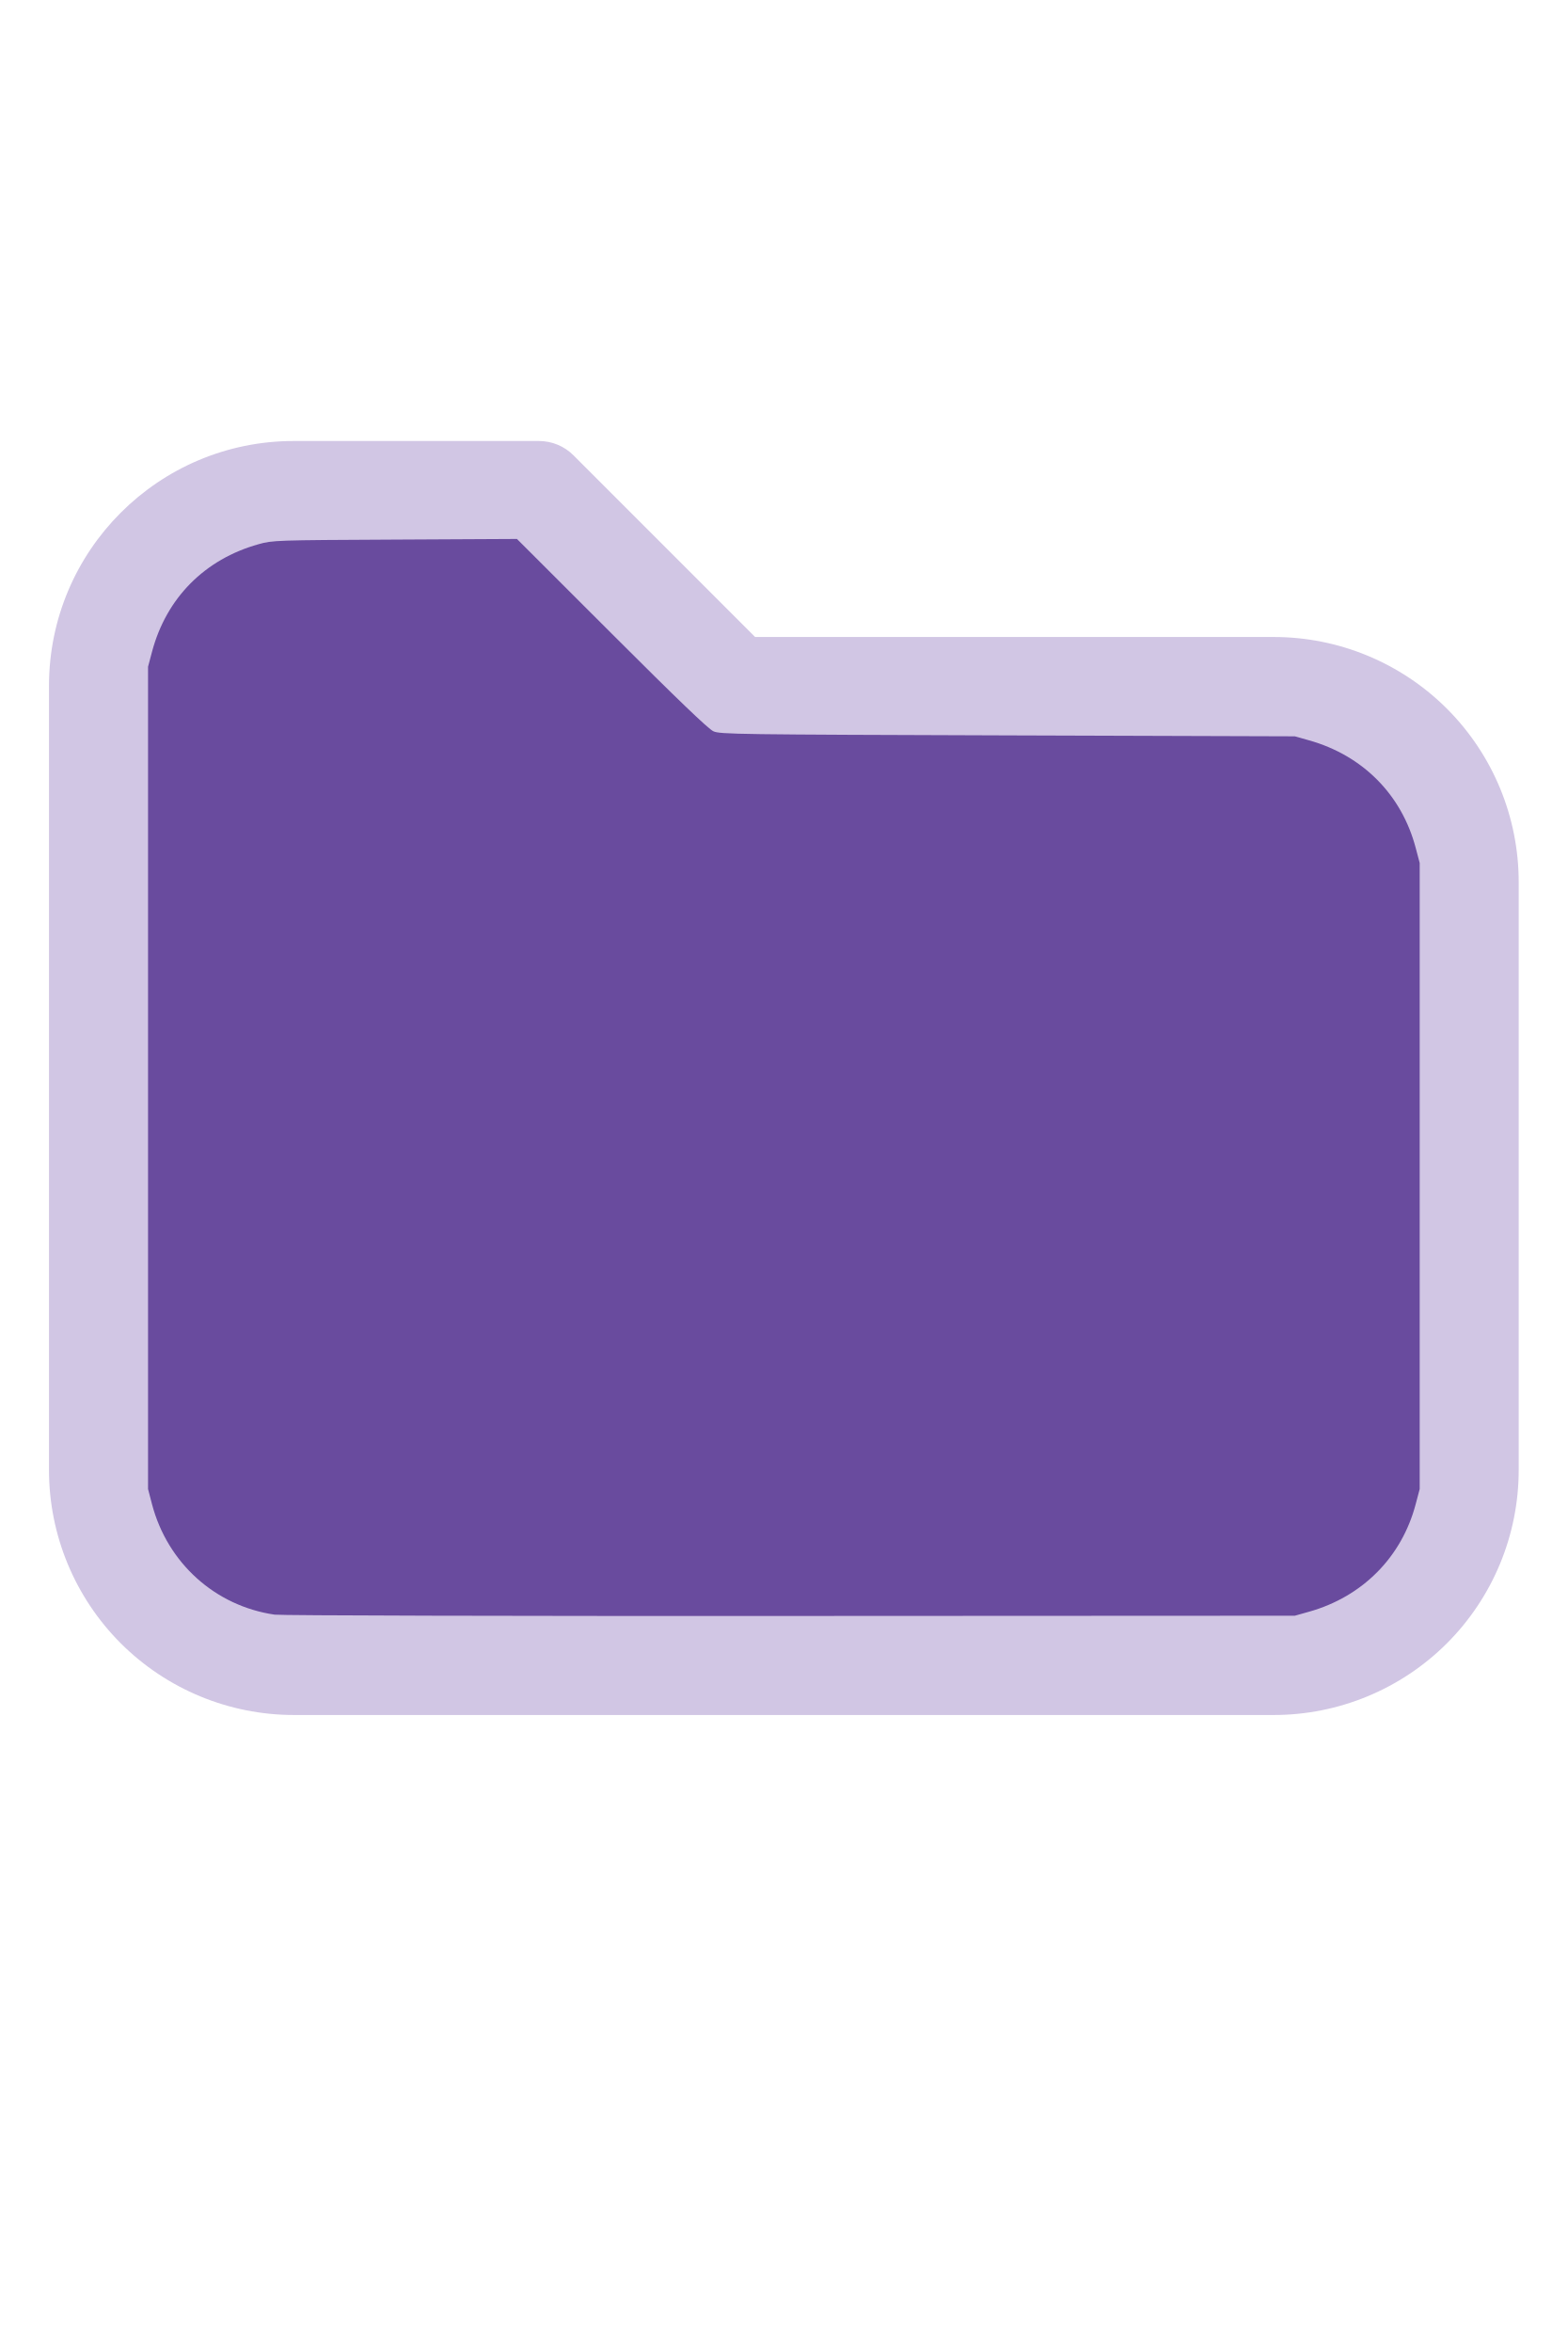
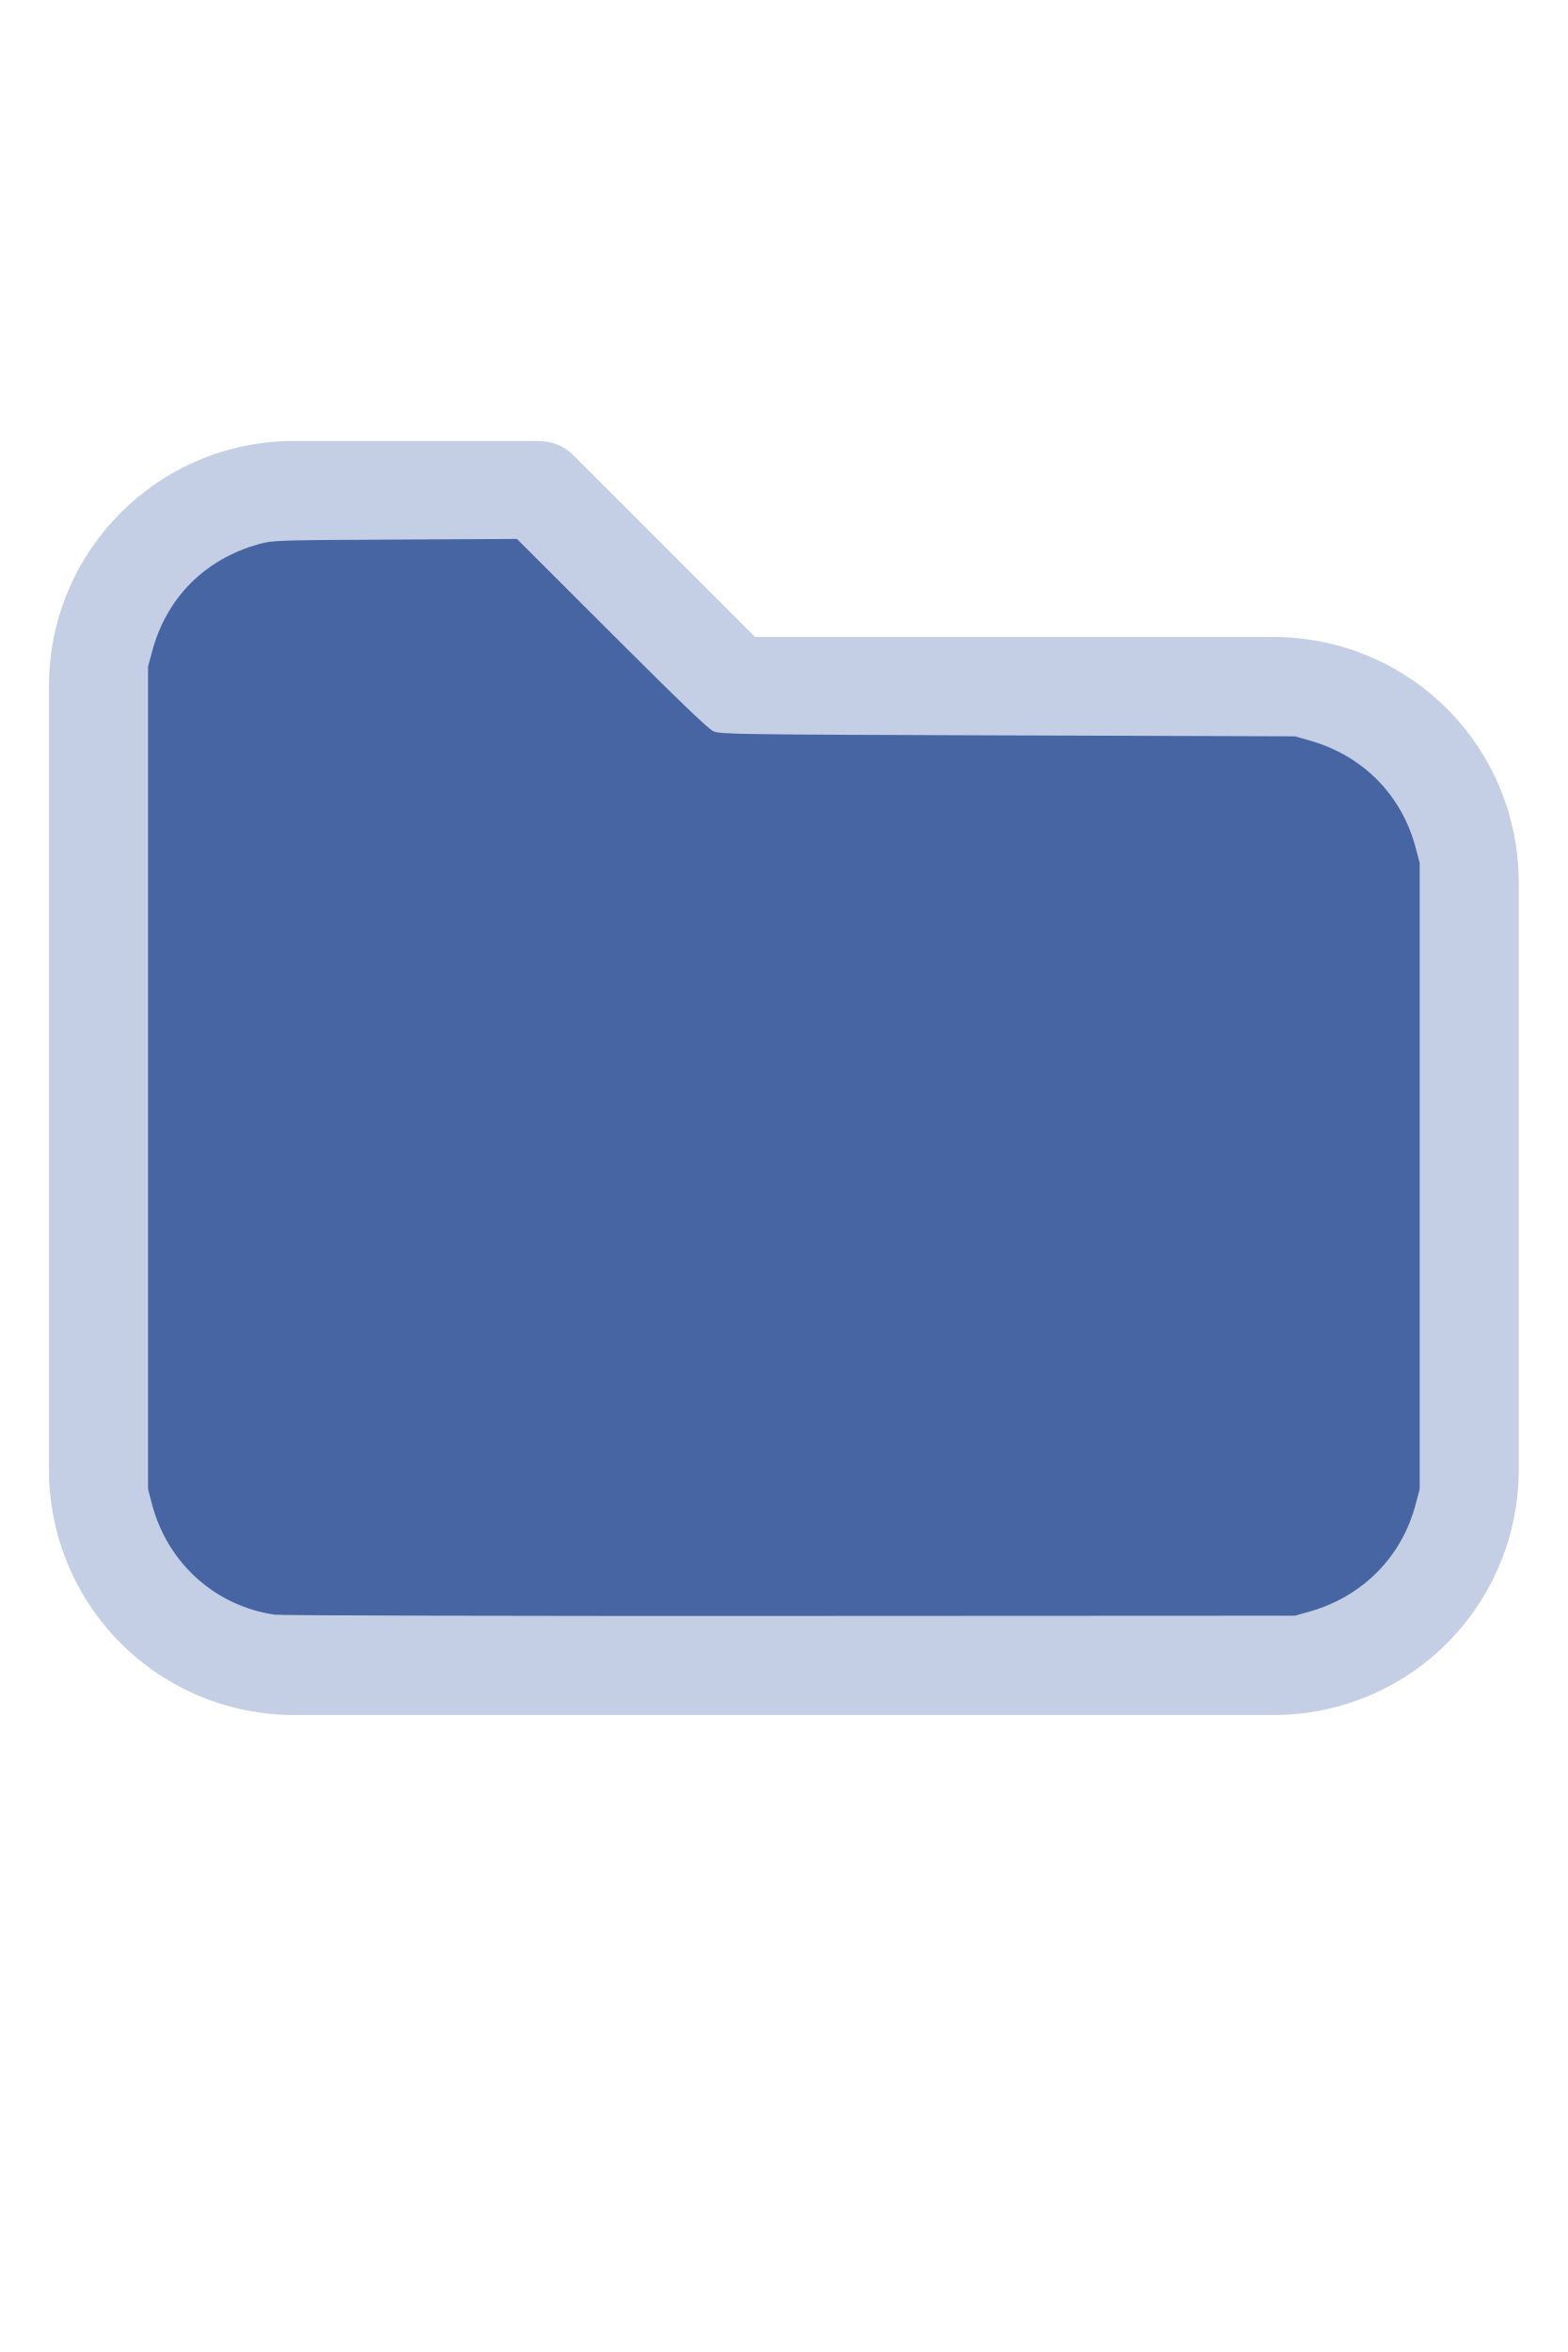
<svg xmlns="http://www.w3.org/2000/svg" version="1.1" width="16" height="24" viewBox="0 0 32 32" xml:space="preserve">
-   <g style="fill:#D1C6E4;">
+   <g style="fill:#C4CFE5;">
    <path d="M1,5.998l-0,16.002c-0,1.326 0.527,2.598 1.464,3.536c0.938,0.937 2.21,1.464 3.536,1.464c5.322,0 14.678,-0 20,0c1.326,0 2.598,-0.527 3.536,-1.464c0.937,-0.938 1.464,-2.21 1.464,-3.536c0,-3.486 0,-8.514 0,-12c0,-1.326 -0.527,-2.598 -1.464,-3.536c-0.938,-0.937 -2.21,-1.464 -3.536,-1.464c-0,0 -10.586,0 -10.586,0c0,-0 -3.707,-3.707 -3.707,-3.707c-0.187,-0.188 -0.442,-0.293 -0.707,-0.293l-5.002,0c-2.76,0 -4.998,2.238 -4.998,4.998Zm2,-0l-0,16.002c-0,0.796 0.316,1.559 0.879,2.121c0.562,0.563 1.325,0.879 2.121,0.879l20,0c0.796,0 1.559,-0.316 2.121,-0.879c0.563,-0.562 0.879,-1.325 0.879,-2.121c0,-3.486 0,-8.514 0,-12c0,-0.796 -0.316,-1.559 -0.879,-2.121c-0.562,-0.563 -1.325,-0.879 -2.121,-0.879c-7.738,0 -11,0 -11,0c-0.265,0 -0.52,-0.105 -0.707,-0.293c-0,0 -3.707,-3.707 -3.707,-3.707c-0,0 -4.588,0 -4.588,0c-1.656,0 -2.998,1.342 -2.998,2.998Z" />
  </g>
-   <g style="fill:#694B9E;stroke-width:0;">
+   <g style="fill:#4665A2;stroke-width:0;">
    <path d="M 5.606,24.952 C 4.392,24.775 3.42,23.9 3.103,22.699 L 3.022,22.389 V 13.998 5.606 L 3.104,5.298 C 3.396,4.203 4.18,3.412 5.279,3.106 5.565,3.026 5.615,3.024 8.061,3.012 l 2.491,-0.013 1.932,1.93 c 1.344,1.343 1.976,1.95 2.078,1.995 0.137,0.062 0.474,0.066 6.007,0.084 l 5.861,0.019 0.291,0.082 c 1.095,0.308 1.89,1.109 2.176,2.193 l 0.082,0.309 V 16 22.389 l -0.082,0.309 c -0.284,1.079 -1.086,1.888 -2.176,2.194 l -0.291,0.082 -10.303,0.005 c -5.7,0.003 -10.4,-0.009 -10.521,-0.027 z" />
  </g>
</svg>
